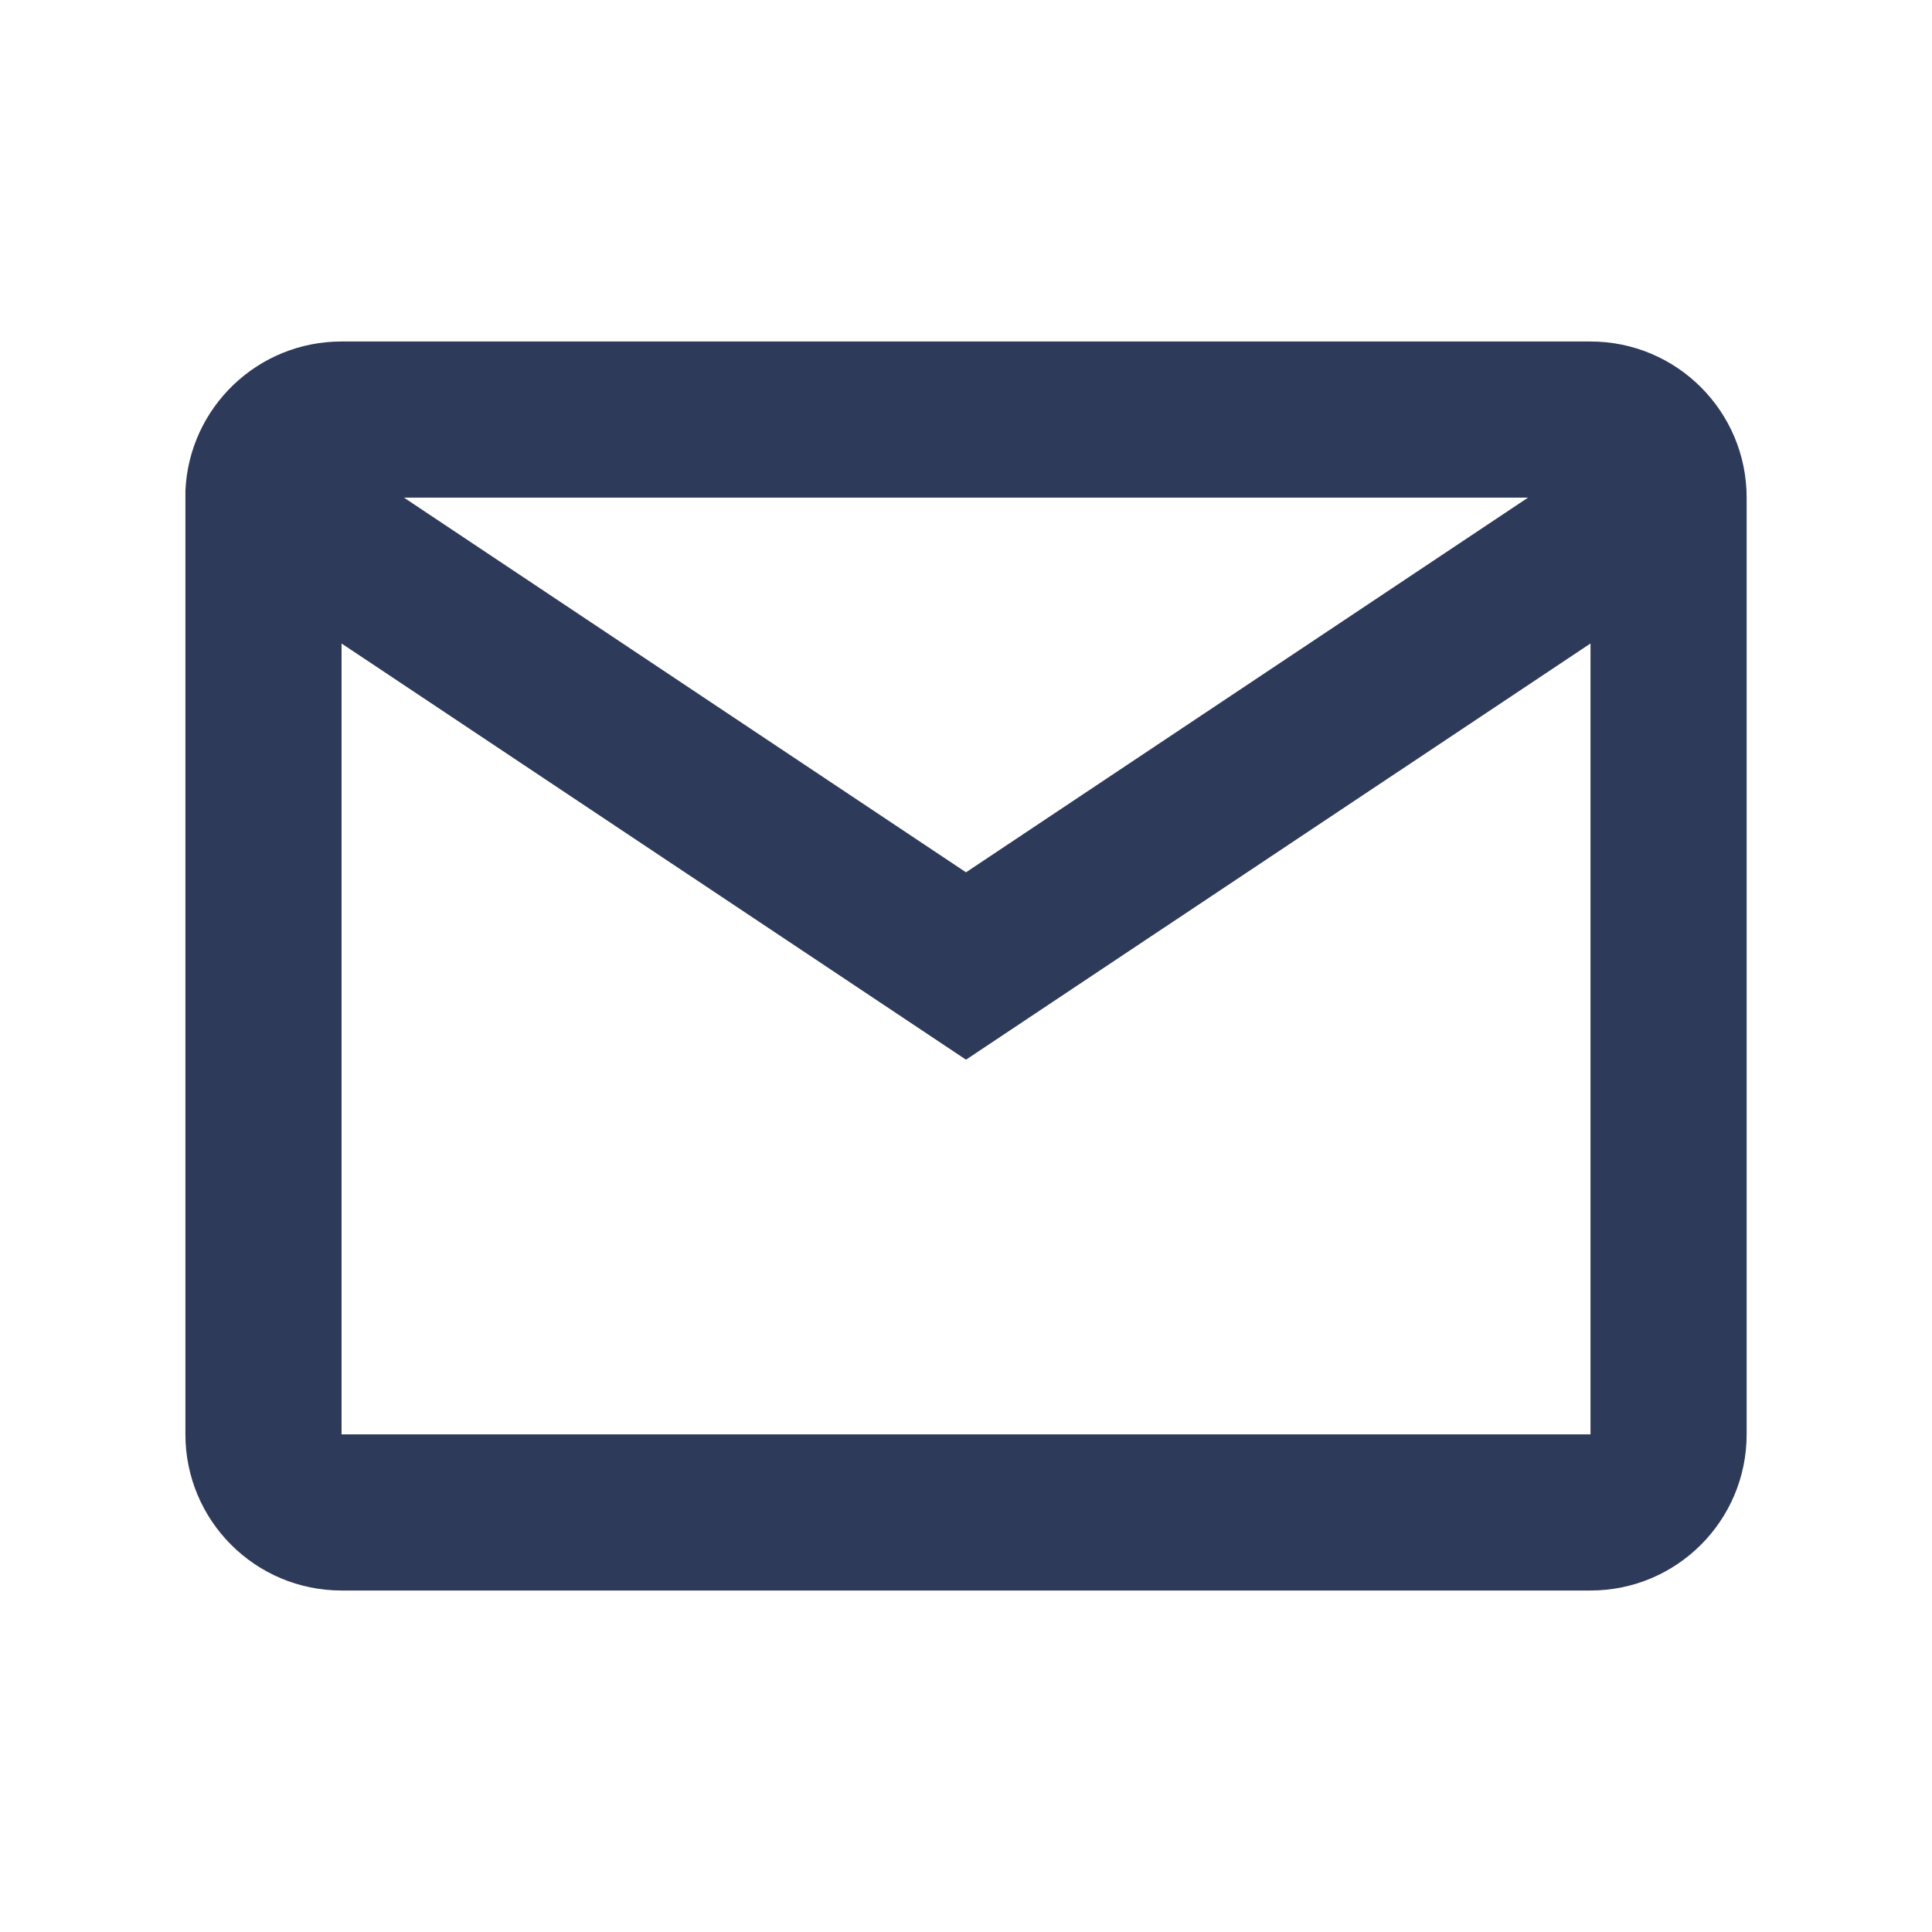
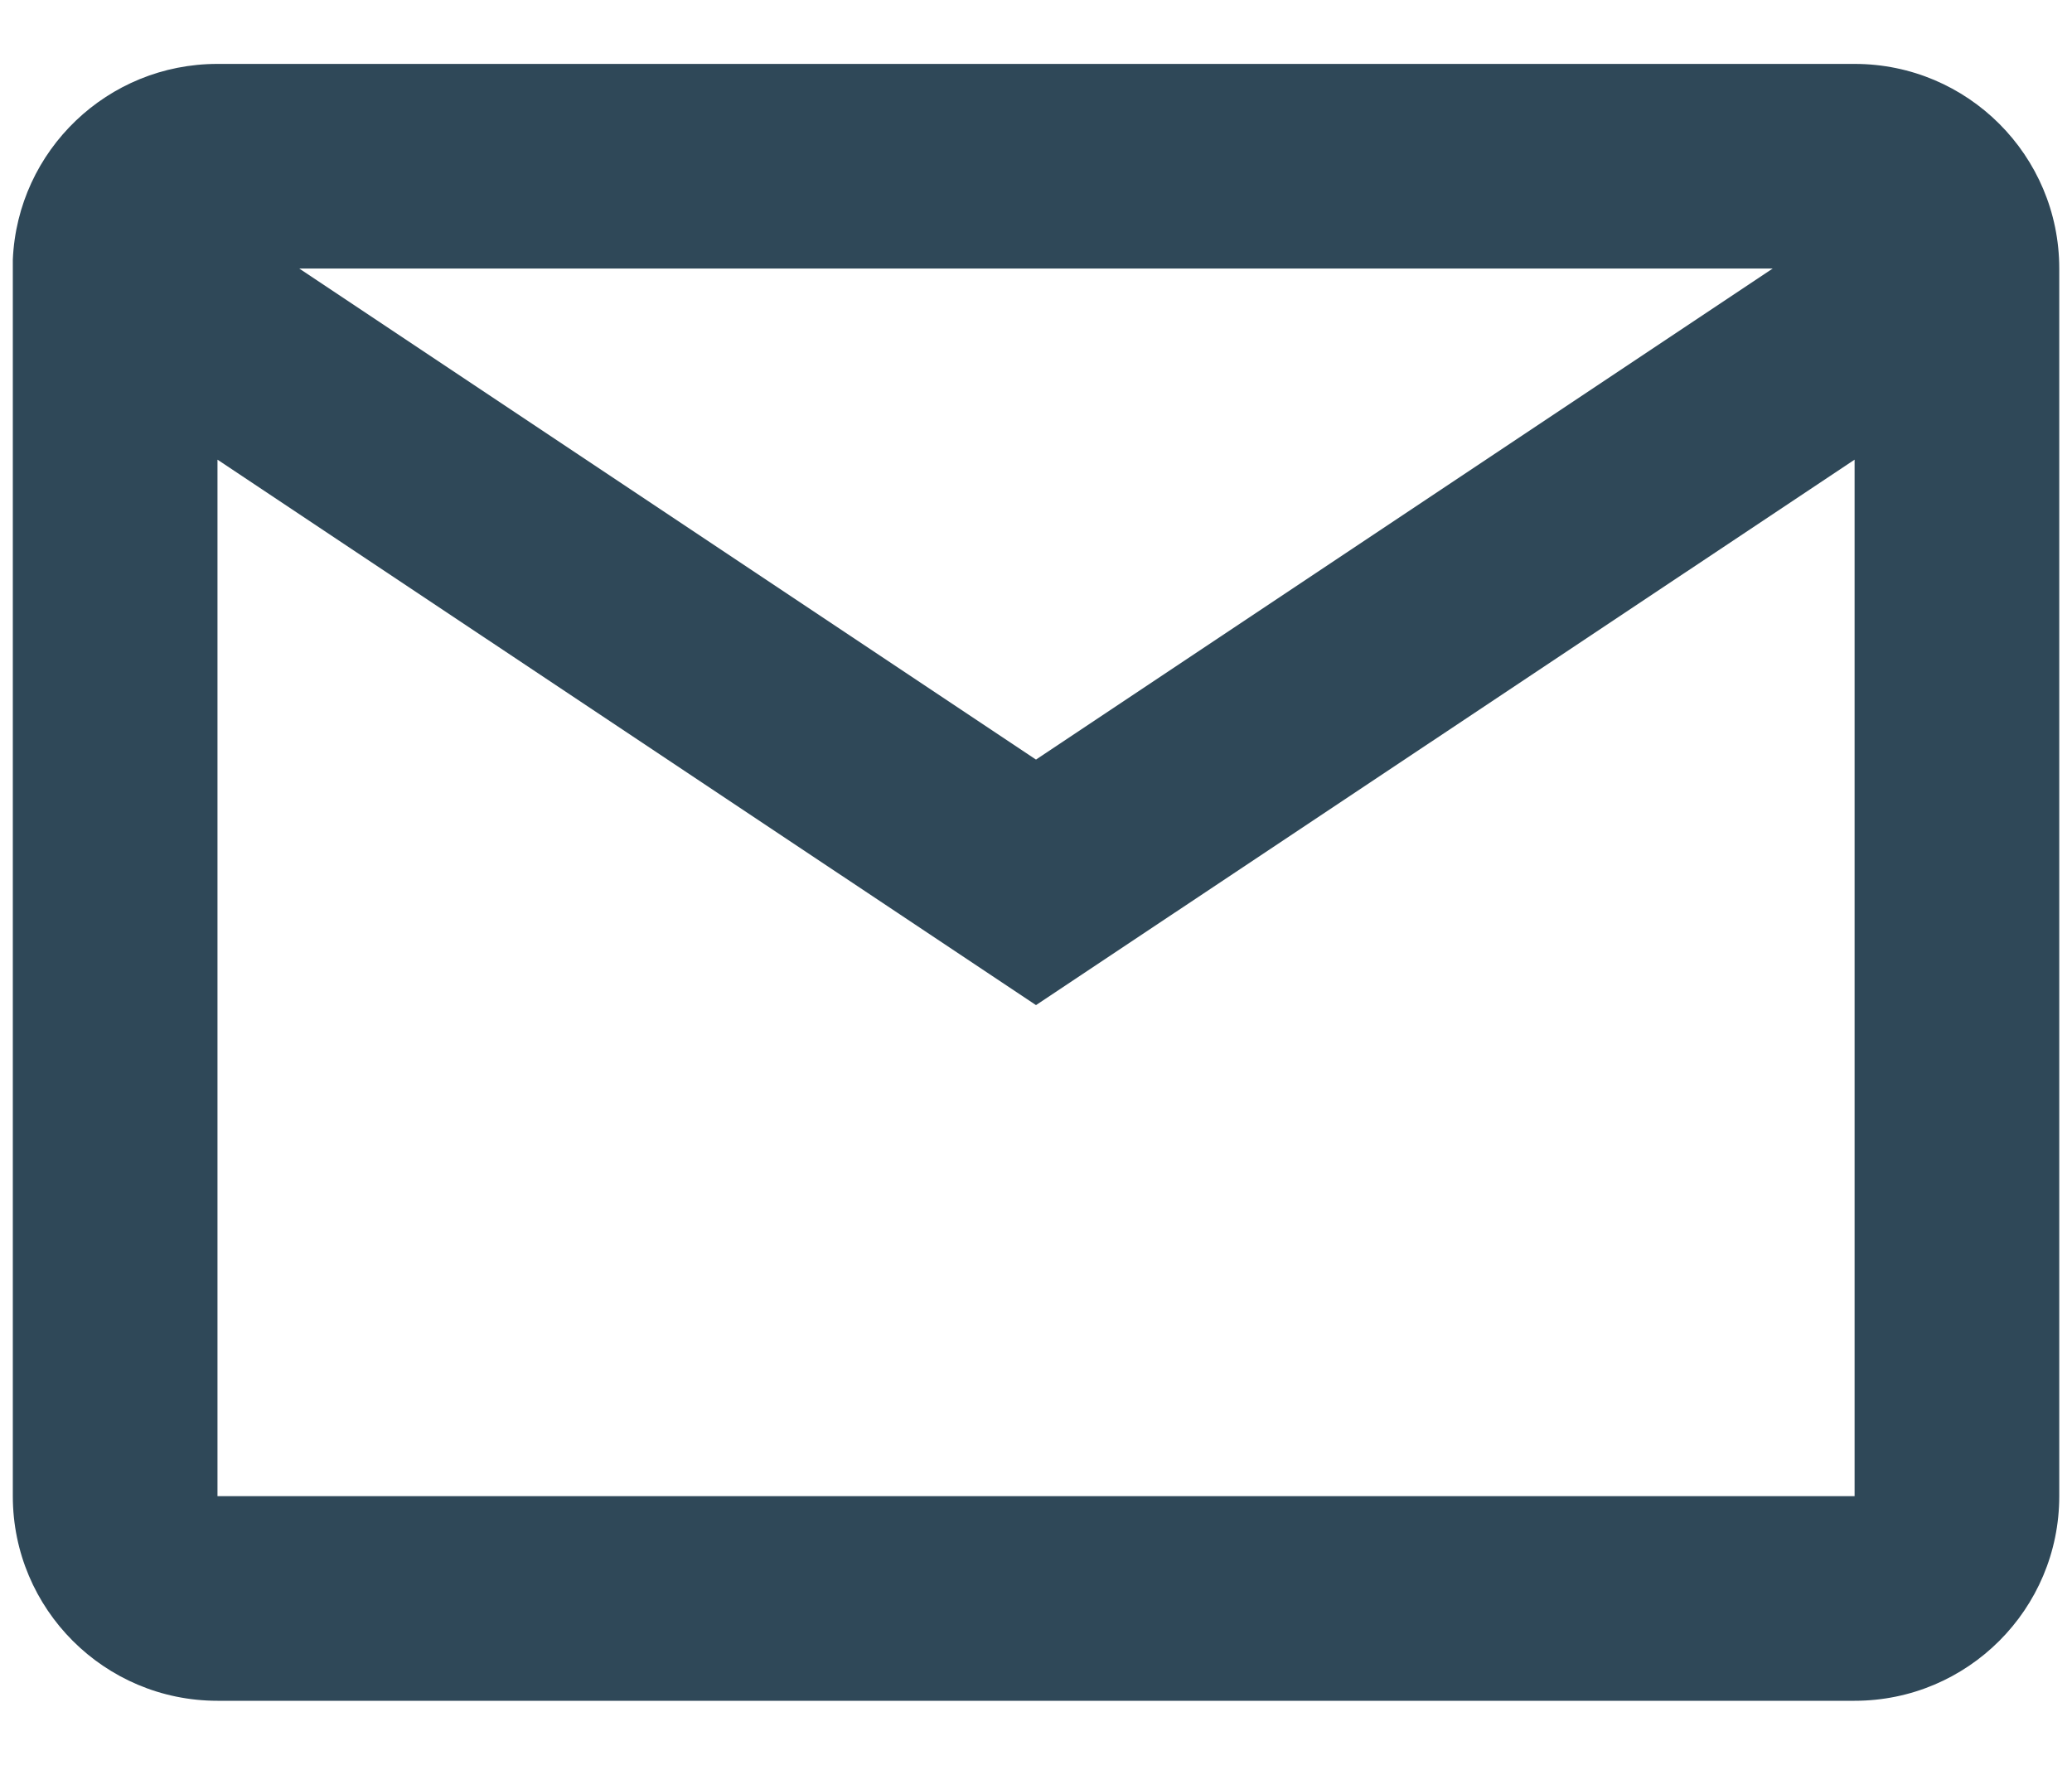
- <svg xmlns="http://www.w3.org/2000/svg" width="33" height="33" viewBox="0 0 33 33" fill="none">
-   <path d="M27.167 27.167H5.834C4.361 27.167 3.167 25.973 3.167 24.5V8.384C3.229 6.957 4.405 5.832 5.834 5.833H27.167C28.64 5.833 29.834 7.027 29.834 8.5V24.5C29.834 25.973 28.64 27.167 27.167 27.167ZM5.834 10.991V24.5H27.167V10.991L16.5 18.1L5.834 10.991ZM6.9 8.5L16.5 14.9L26.1 8.5H6.9Z" fill="#2E3A59" />
+ <svg xmlns="http://www.w3.org/2000/svg" width="27" height="23" viewBox="0 0 27 23" fill="none">
+   <path d="M24.167 22.167H2.834C1.361 22.167 0.167 20.973 0.167 19.5V3.384C0.229 1.957 1.405 0.832 2.834 0.833H24.167C25.64 0.833 26.834 2.027 26.834 3.5V19.5C26.834 20.973 25.64 22.167 24.167 22.167ZM2.834 5.991V19.5H24.167V5.991L13.5 13.1L2.834 5.991ZM3.9 3.5L13.5 9.9L23.1 3.5H3.9Z" fill="#2F4858" />
</svg>
